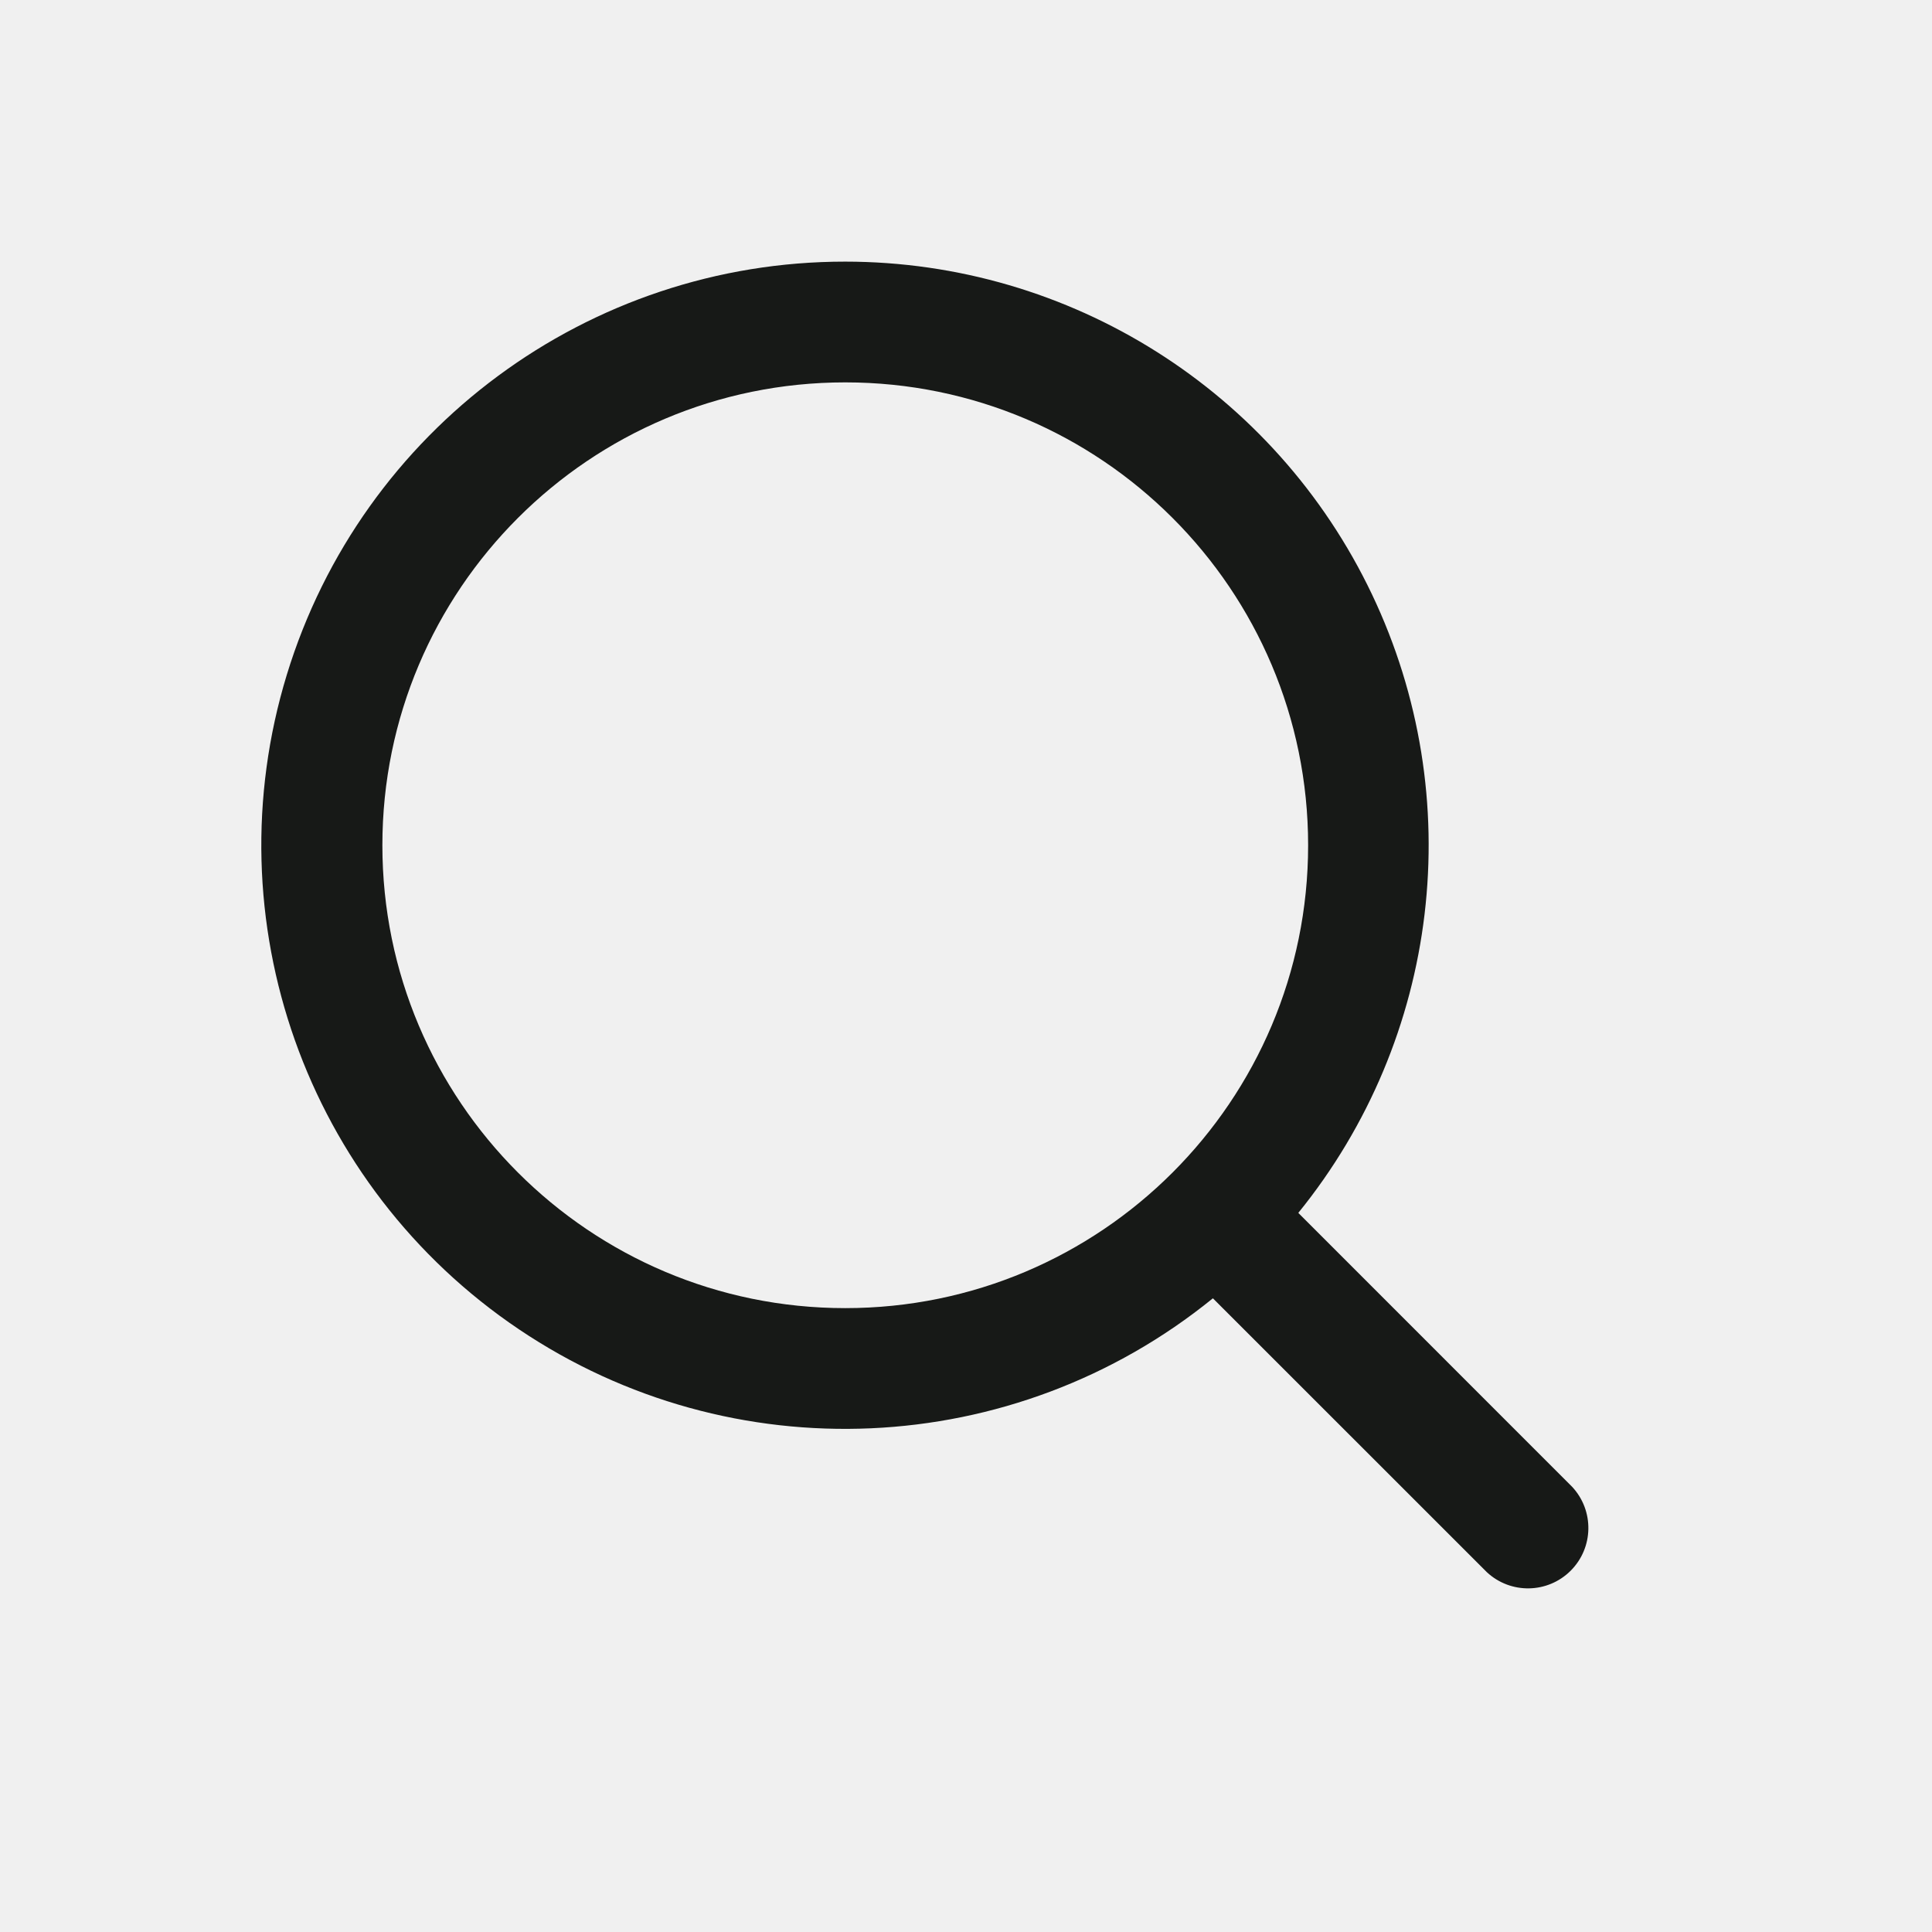
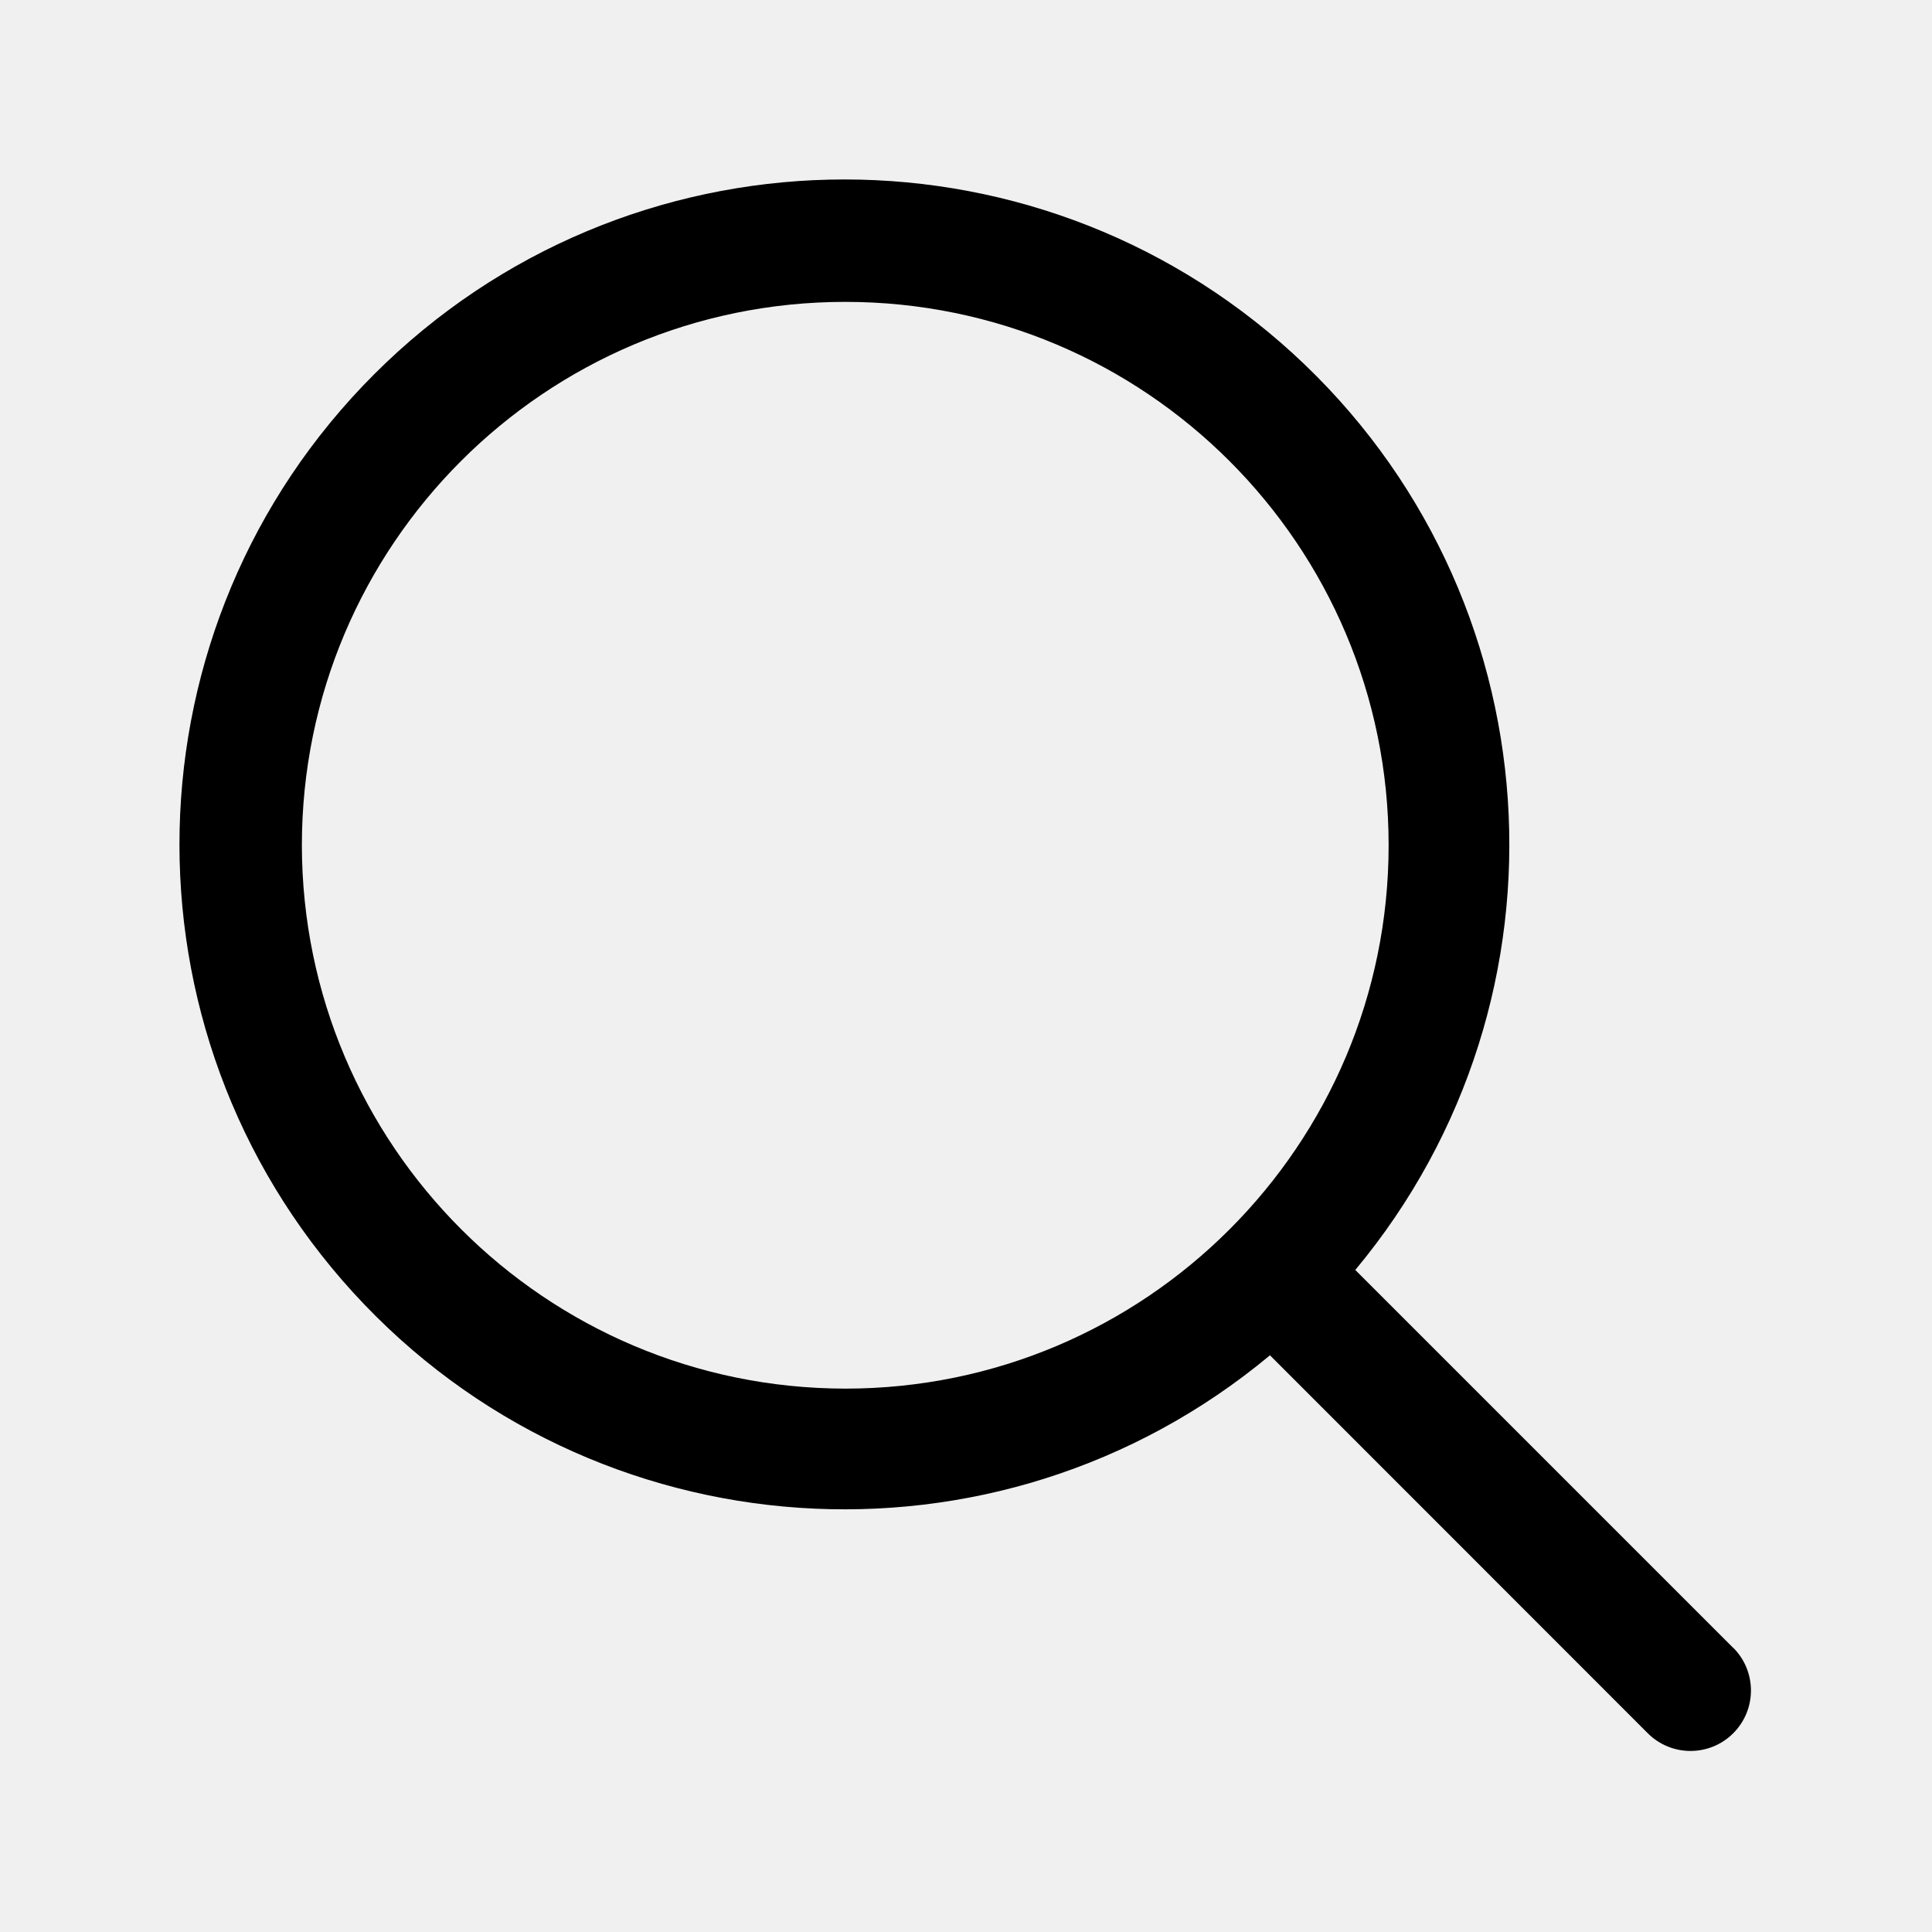
<svg xmlns="http://www.w3.org/2000/svg" width="24" height="24" viewBox="0 0 24 24" fill="none">
-   <g clip-path="url(#a)">
-     <path fill="#171917" d="M10.5 3.25a7.25 7.25 0 0 1 5.628 11.817l3.402 3.403a.75.75 0 0 1-1.06 1.06l-3.403-3.402A7.25 7.25 0 1 1 10.5 3.25Zm0 1.5a5.75 5.75 0 1 0 0 11.5 5.75 5.75 0 0 0 0-11.5Z" />
-   </g>
-   <defs>
-     <clipPath id="a">
-       <path fill="#fff" d="M0 0h24v24H0z" />
-     </clipPath>
-   </defs>
+   <path fill="currentColor" d="m21.53 20.47-4.694-4.694a8.26 8.26 0 1 0-1.06 1.06l4.693 4.695a.75.75 0 0 0 1.062-1.062ZM3.75 10.5a6.75 6.75 0 1 1 6.75 6.75 6.758 6.758 0 0 1-6.75-6.75Z" />
</svg>
